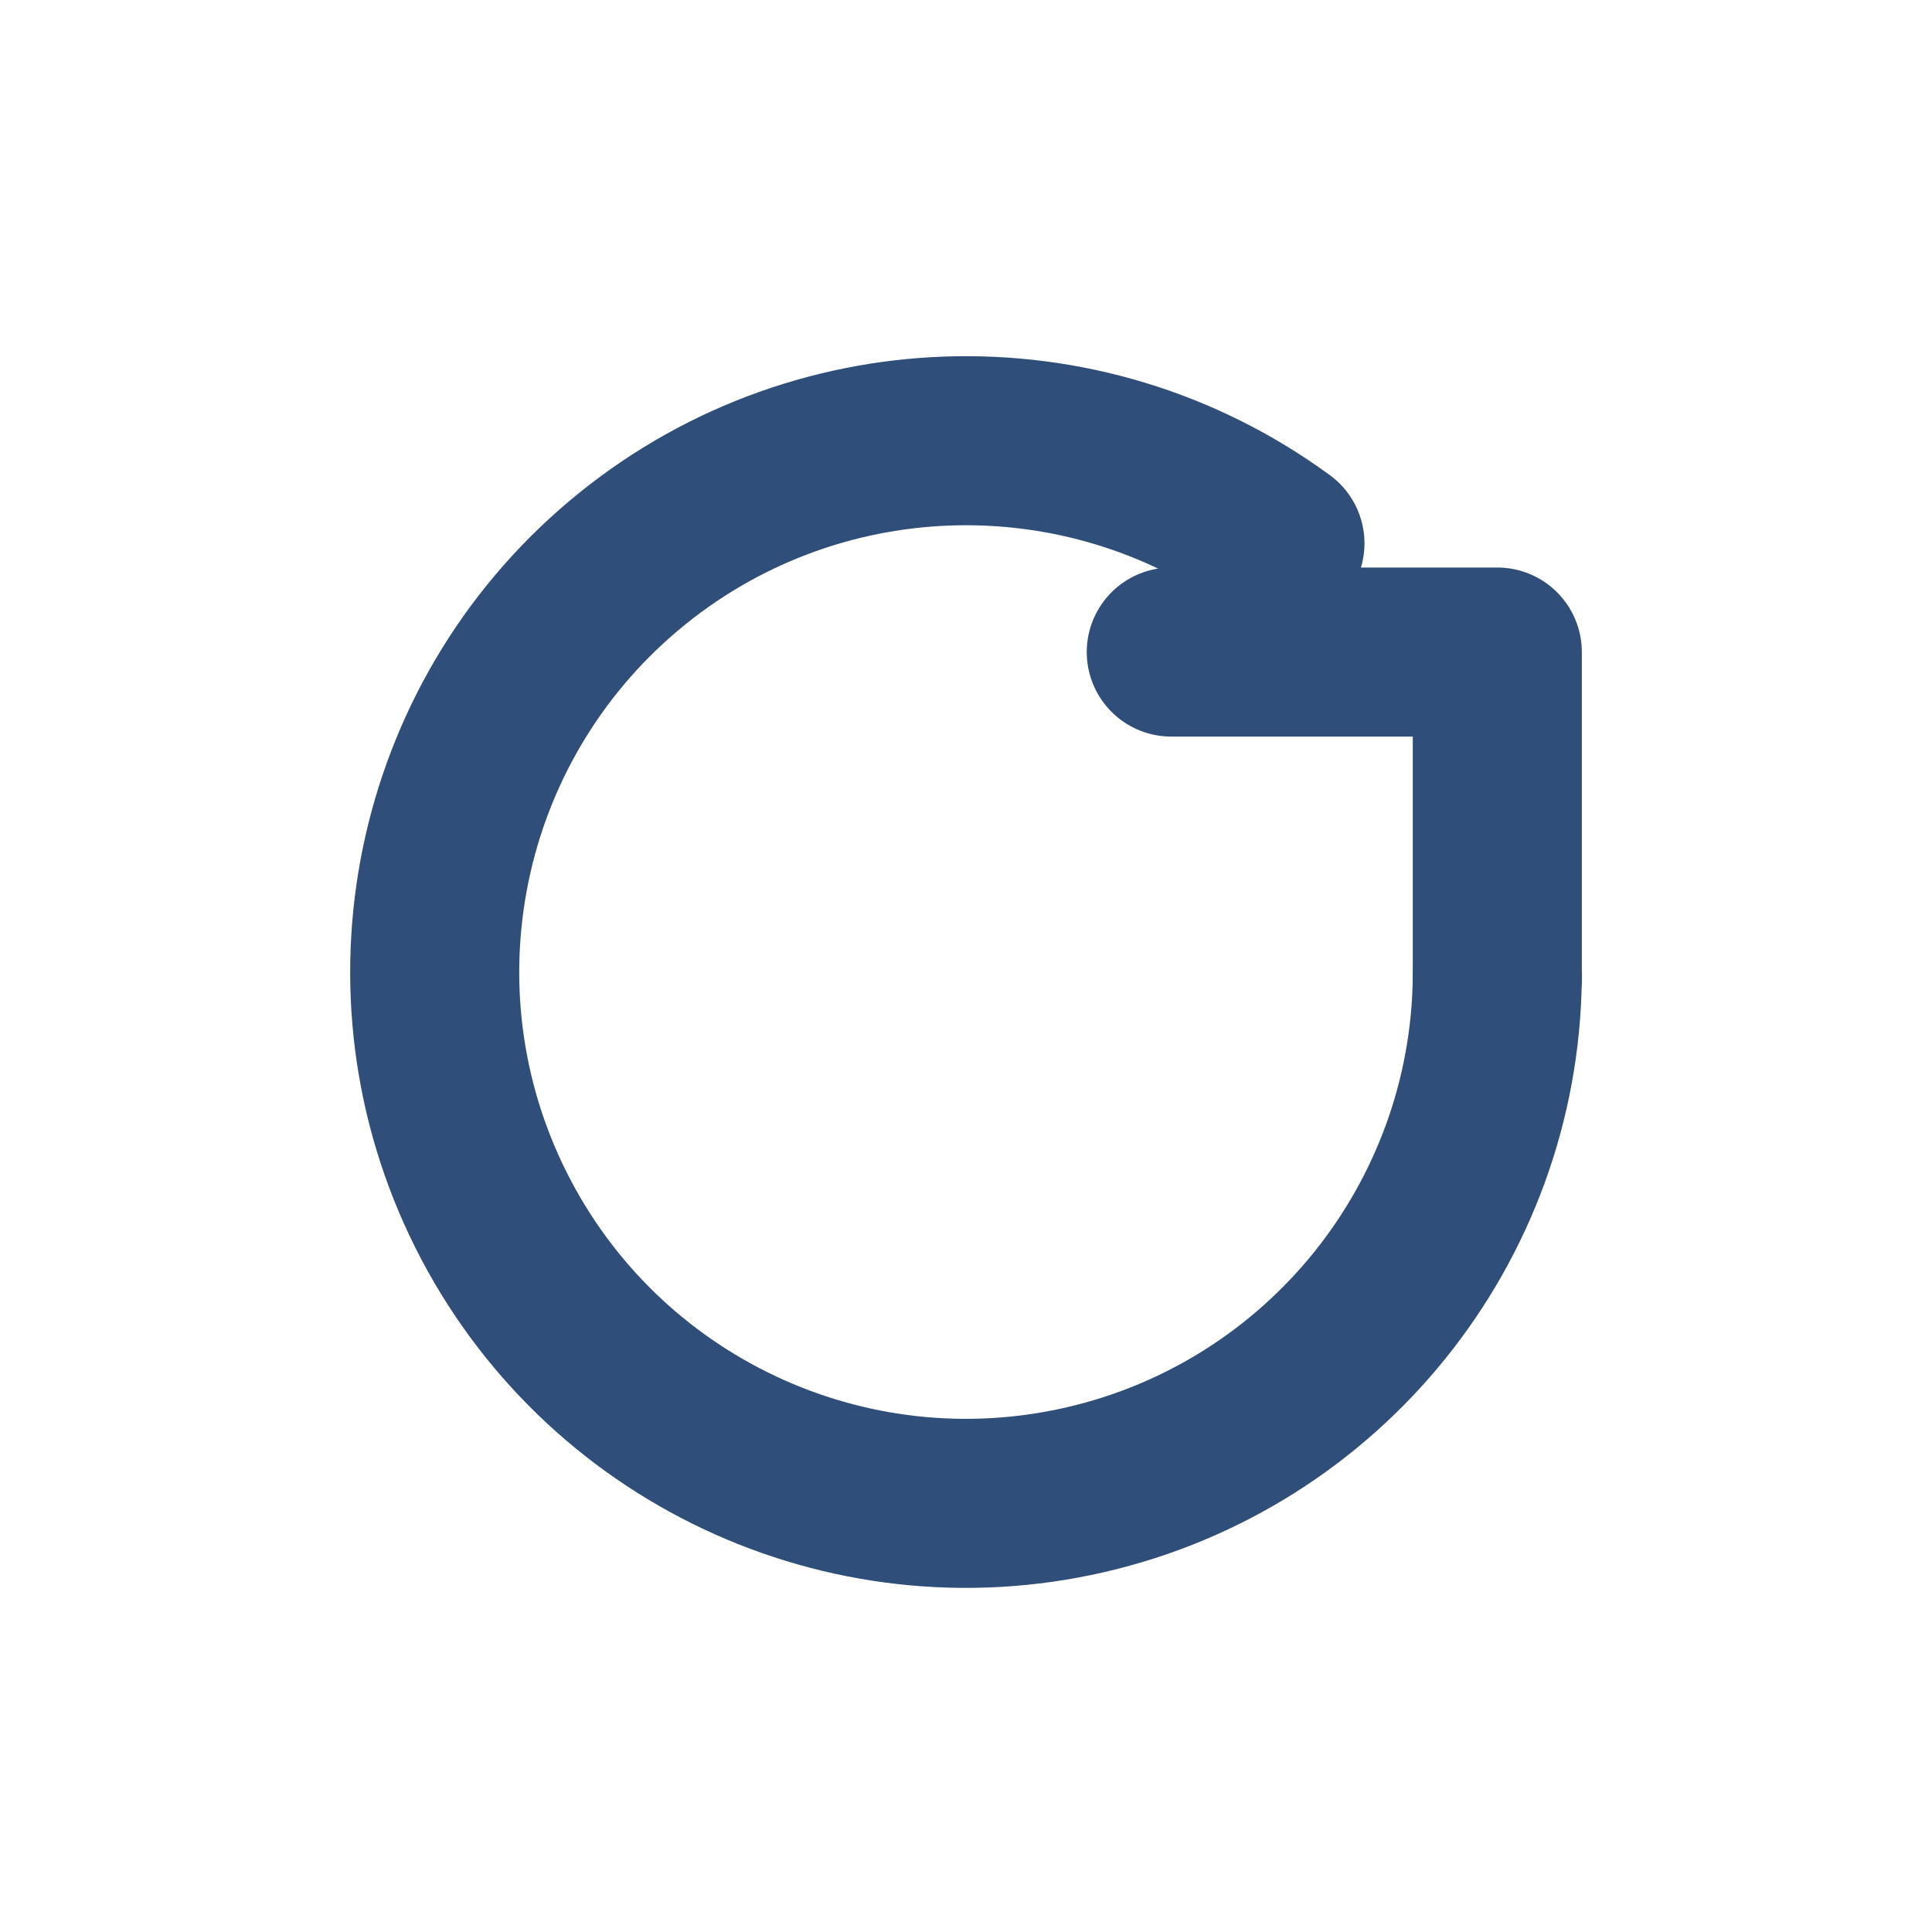
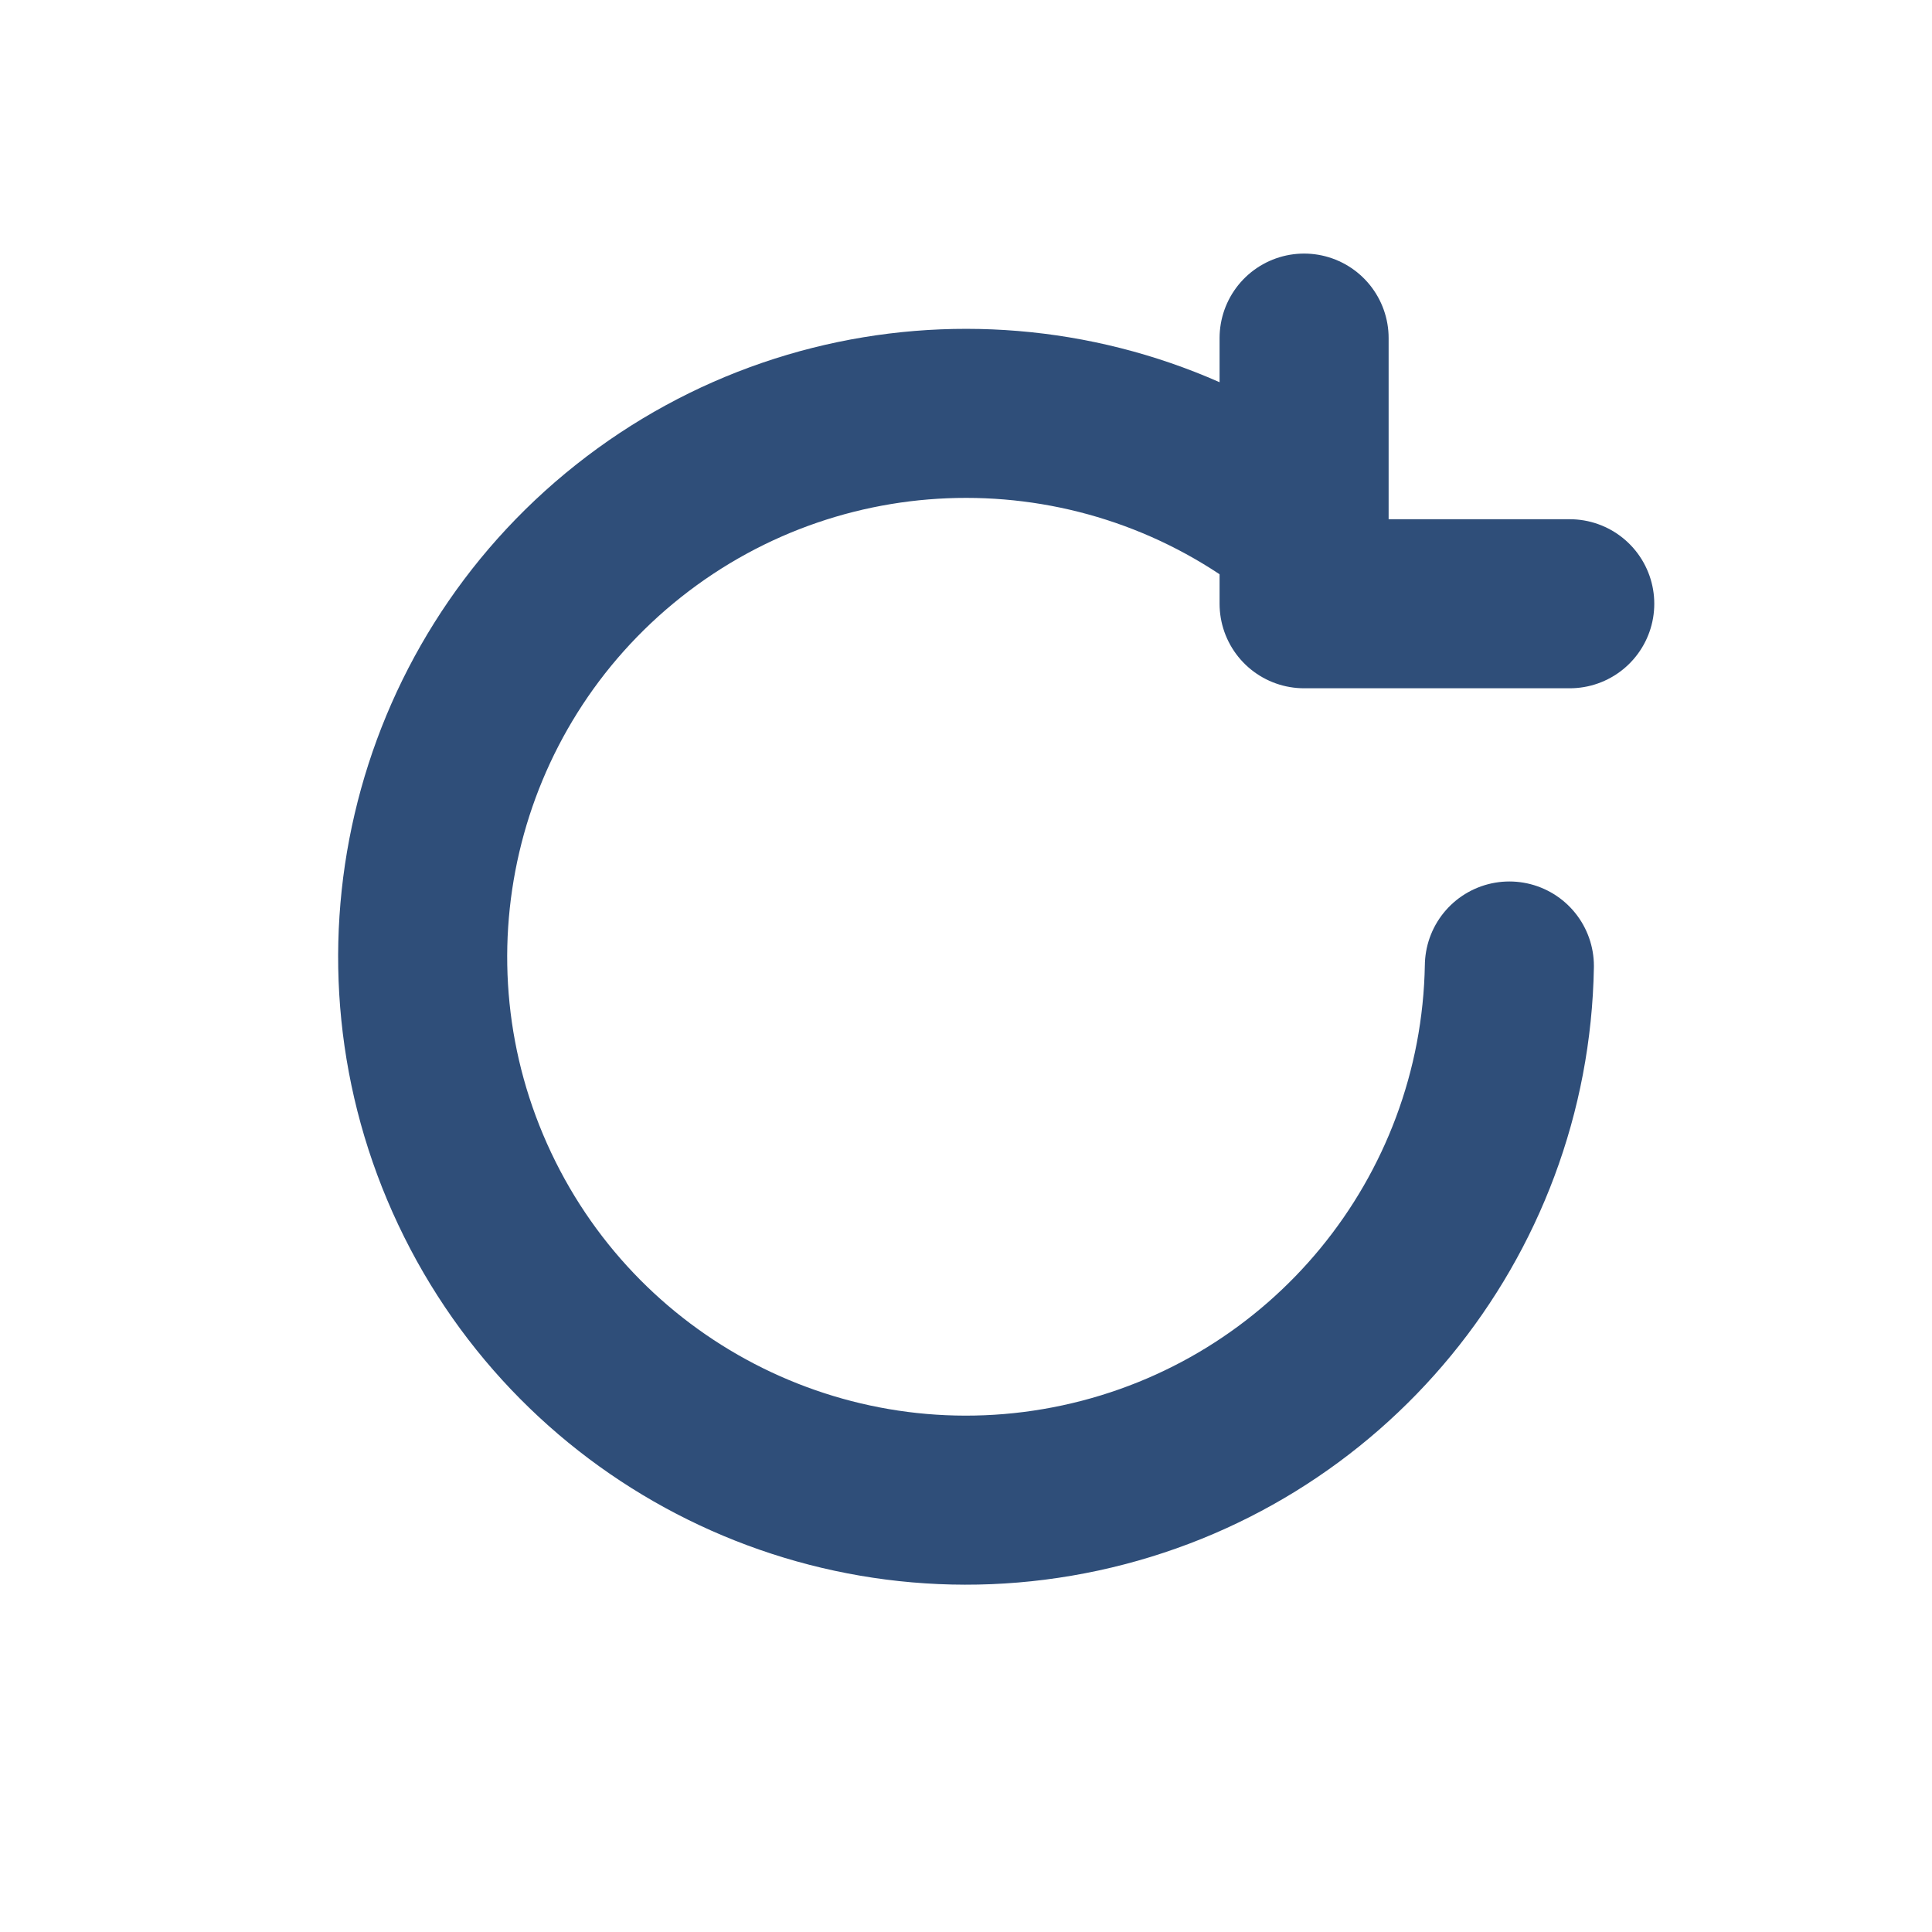
<svg xmlns="http://www.w3.org/2000/svg" width="16" height="16" viewBox="0 0 16 16">
-   <path d="M12.4 8.1A4.4 4.4 0 1 1 10.6 4.5" fill="none" stroke="#2F4E79" stroke-width="1.4" stroke-linecap="round" />
-   <path d="M12.4 8.1V5.4H9.7" fill="none" stroke="#2F4E79" stroke-width="1.4" stroke-linecap="round" stroke-linejoin="round" />
+   <path d="M12.5 8A4.5 4.5 0 1 1 10.8 4.4" fill="none" stroke="#2F4E79" stroke-width="1.4" stroke-linecap="round" />
+   <path d="M10.8 2.8V5H13" fill="none" stroke="#2F4E79" stroke-width="1.4" stroke-linecap="round" stroke-linejoin="round" />
</svg>
